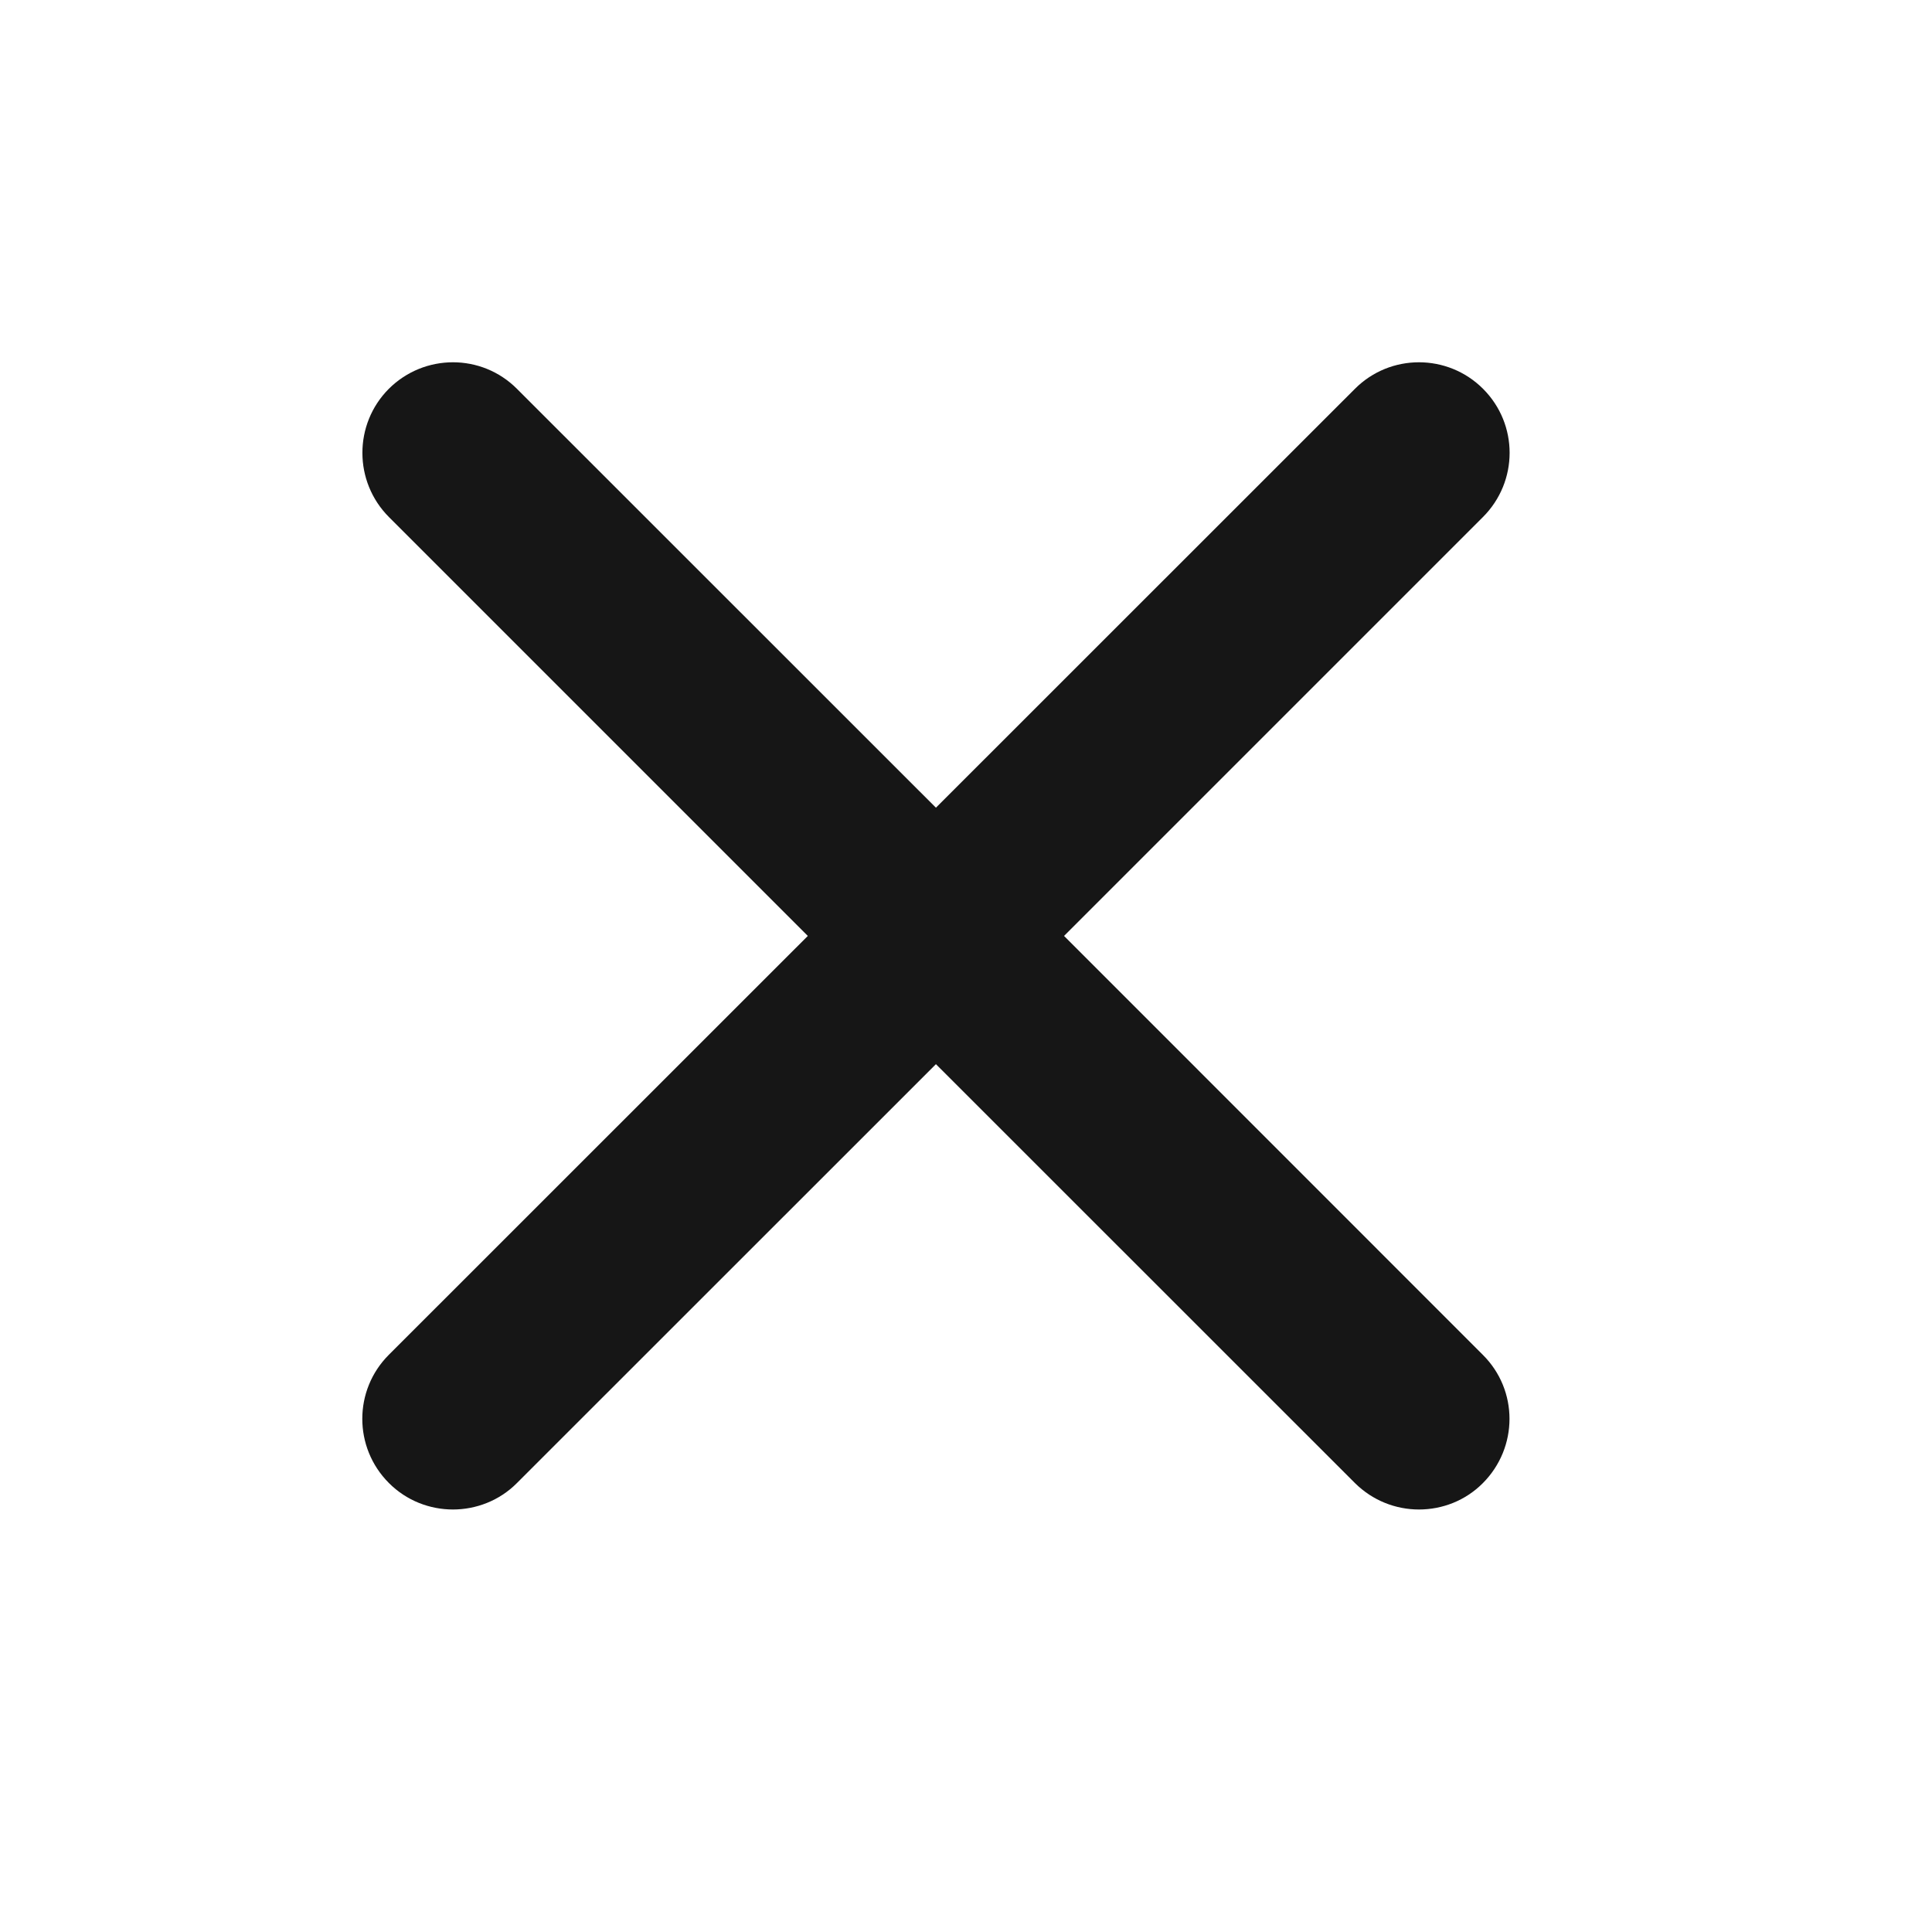
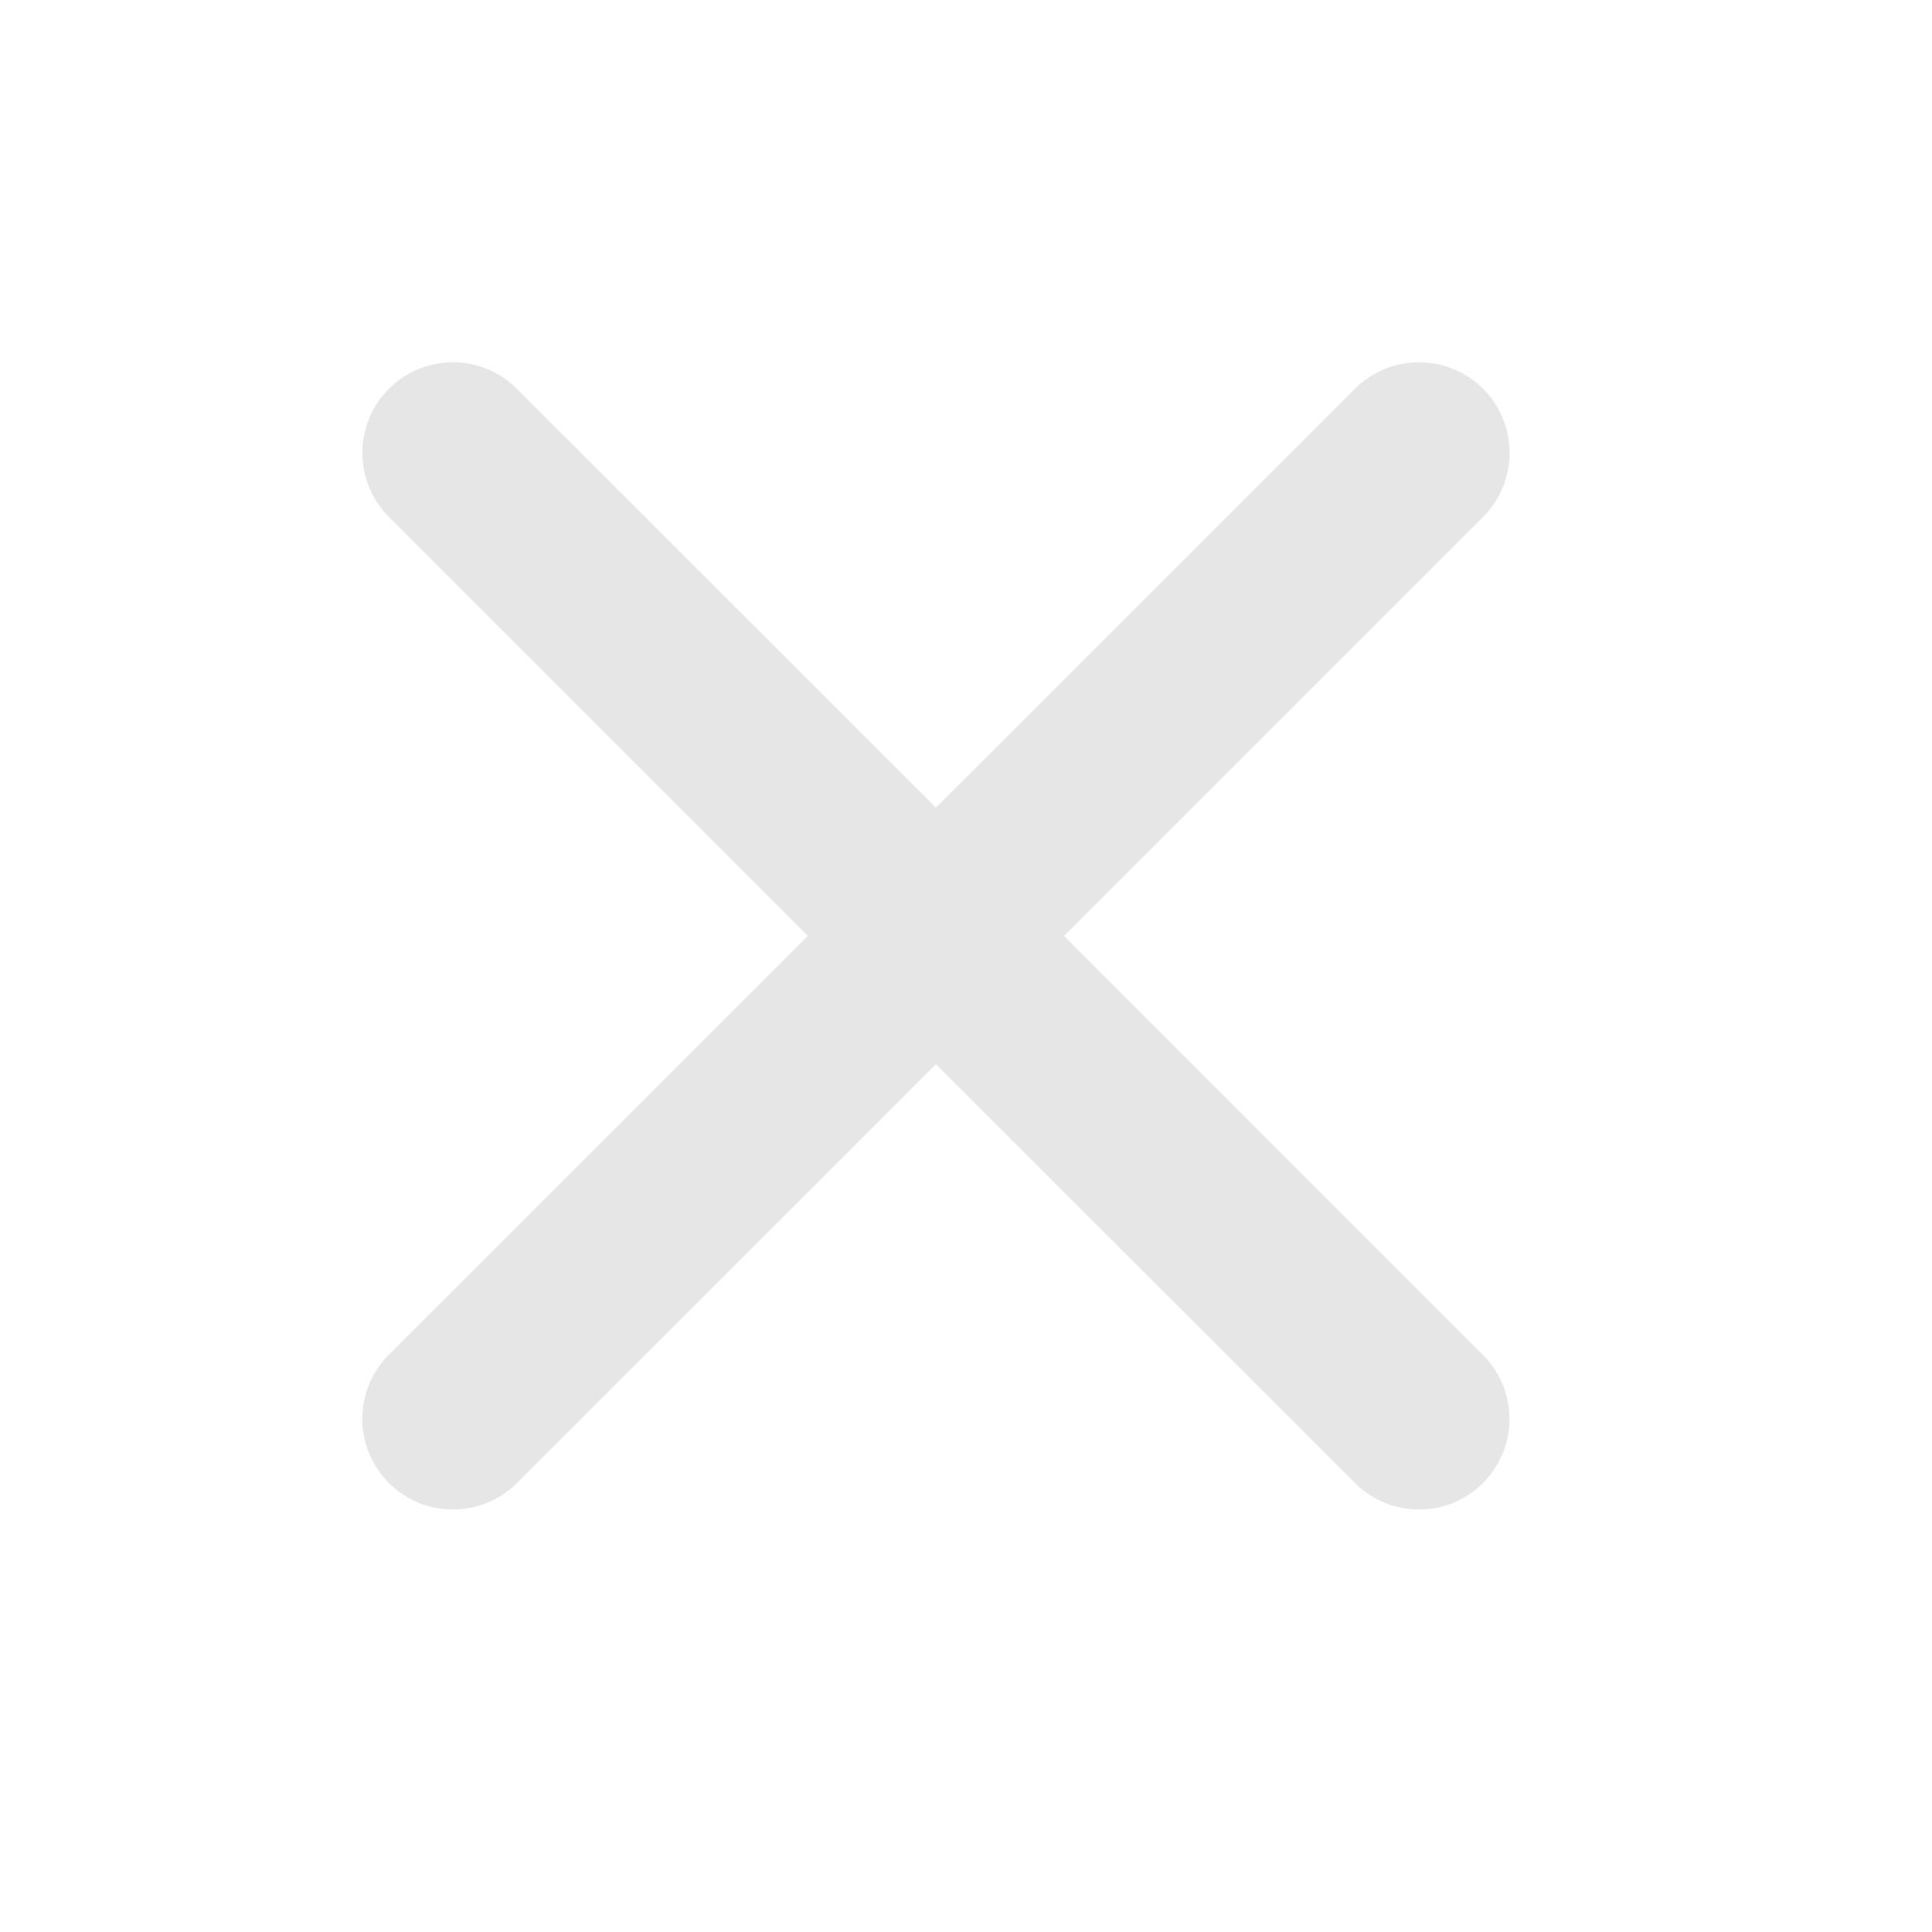
<svg xmlns="http://www.w3.org/2000/svg" width="16" height="16" viewBox="0 0 16 16" fill="none">
-   <path d="M12.28 11.22L8.812 7.751L12.281 4.282C12.575 3.988 12.576 3.514 12.282 3.22C11.989 2.927 11.513 2.927 11.221 3.22L7.751 6.689L4.281 3.22C3.989 2.927 3.514 2.927 3.22 3.22C2.928 3.513 2.928 3.989 3.222 4.283L6.69 7.751L3.221 11.219C2.927 11.512 2.927 11.987 3.22 12.281C3.367 12.429 3.561 12.501 3.751 12.501C3.941 12.501 4.135 12.429 4.281 12.282L7.751 8.813L11.221 12.282C11.368 12.428 11.56 12.501 11.751 12.501C11.943 12.501 12.135 12.429 12.281 12.282C12.574 11.987 12.575 11.513 12.28 11.22Z" fill="#161616" />
+   <path d="M12.28 11.22L8.812 7.751L12.281 4.282C12.575 3.988 12.576 3.514 12.282 3.22C11.989 2.927 11.513 2.927 11.221 3.22L7.751 6.689L4.281 3.22C3.989 2.927 3.514 2.927 3.22 3.22C2.928 3.513 2.928 3.989 3.222 4.283L6.69 7.751L3.221 11.219C2.927 11.512 2.927 11.987 3.22 12.281C3.367 12.429 3.561 12.501 3.751 12.501C3.941 12.501 4.135 12.429 4.281 12.282L7.751 8.813L11.221 12.282C11.368 12.428 11.56 12.501 11.751 12.501C11.943 12.501 12.135 12.429 12.281 12.282C12.574 11.987 12.575 11.513 12.28 11.22Z" fill="#E6E6E6" />
</svg>
